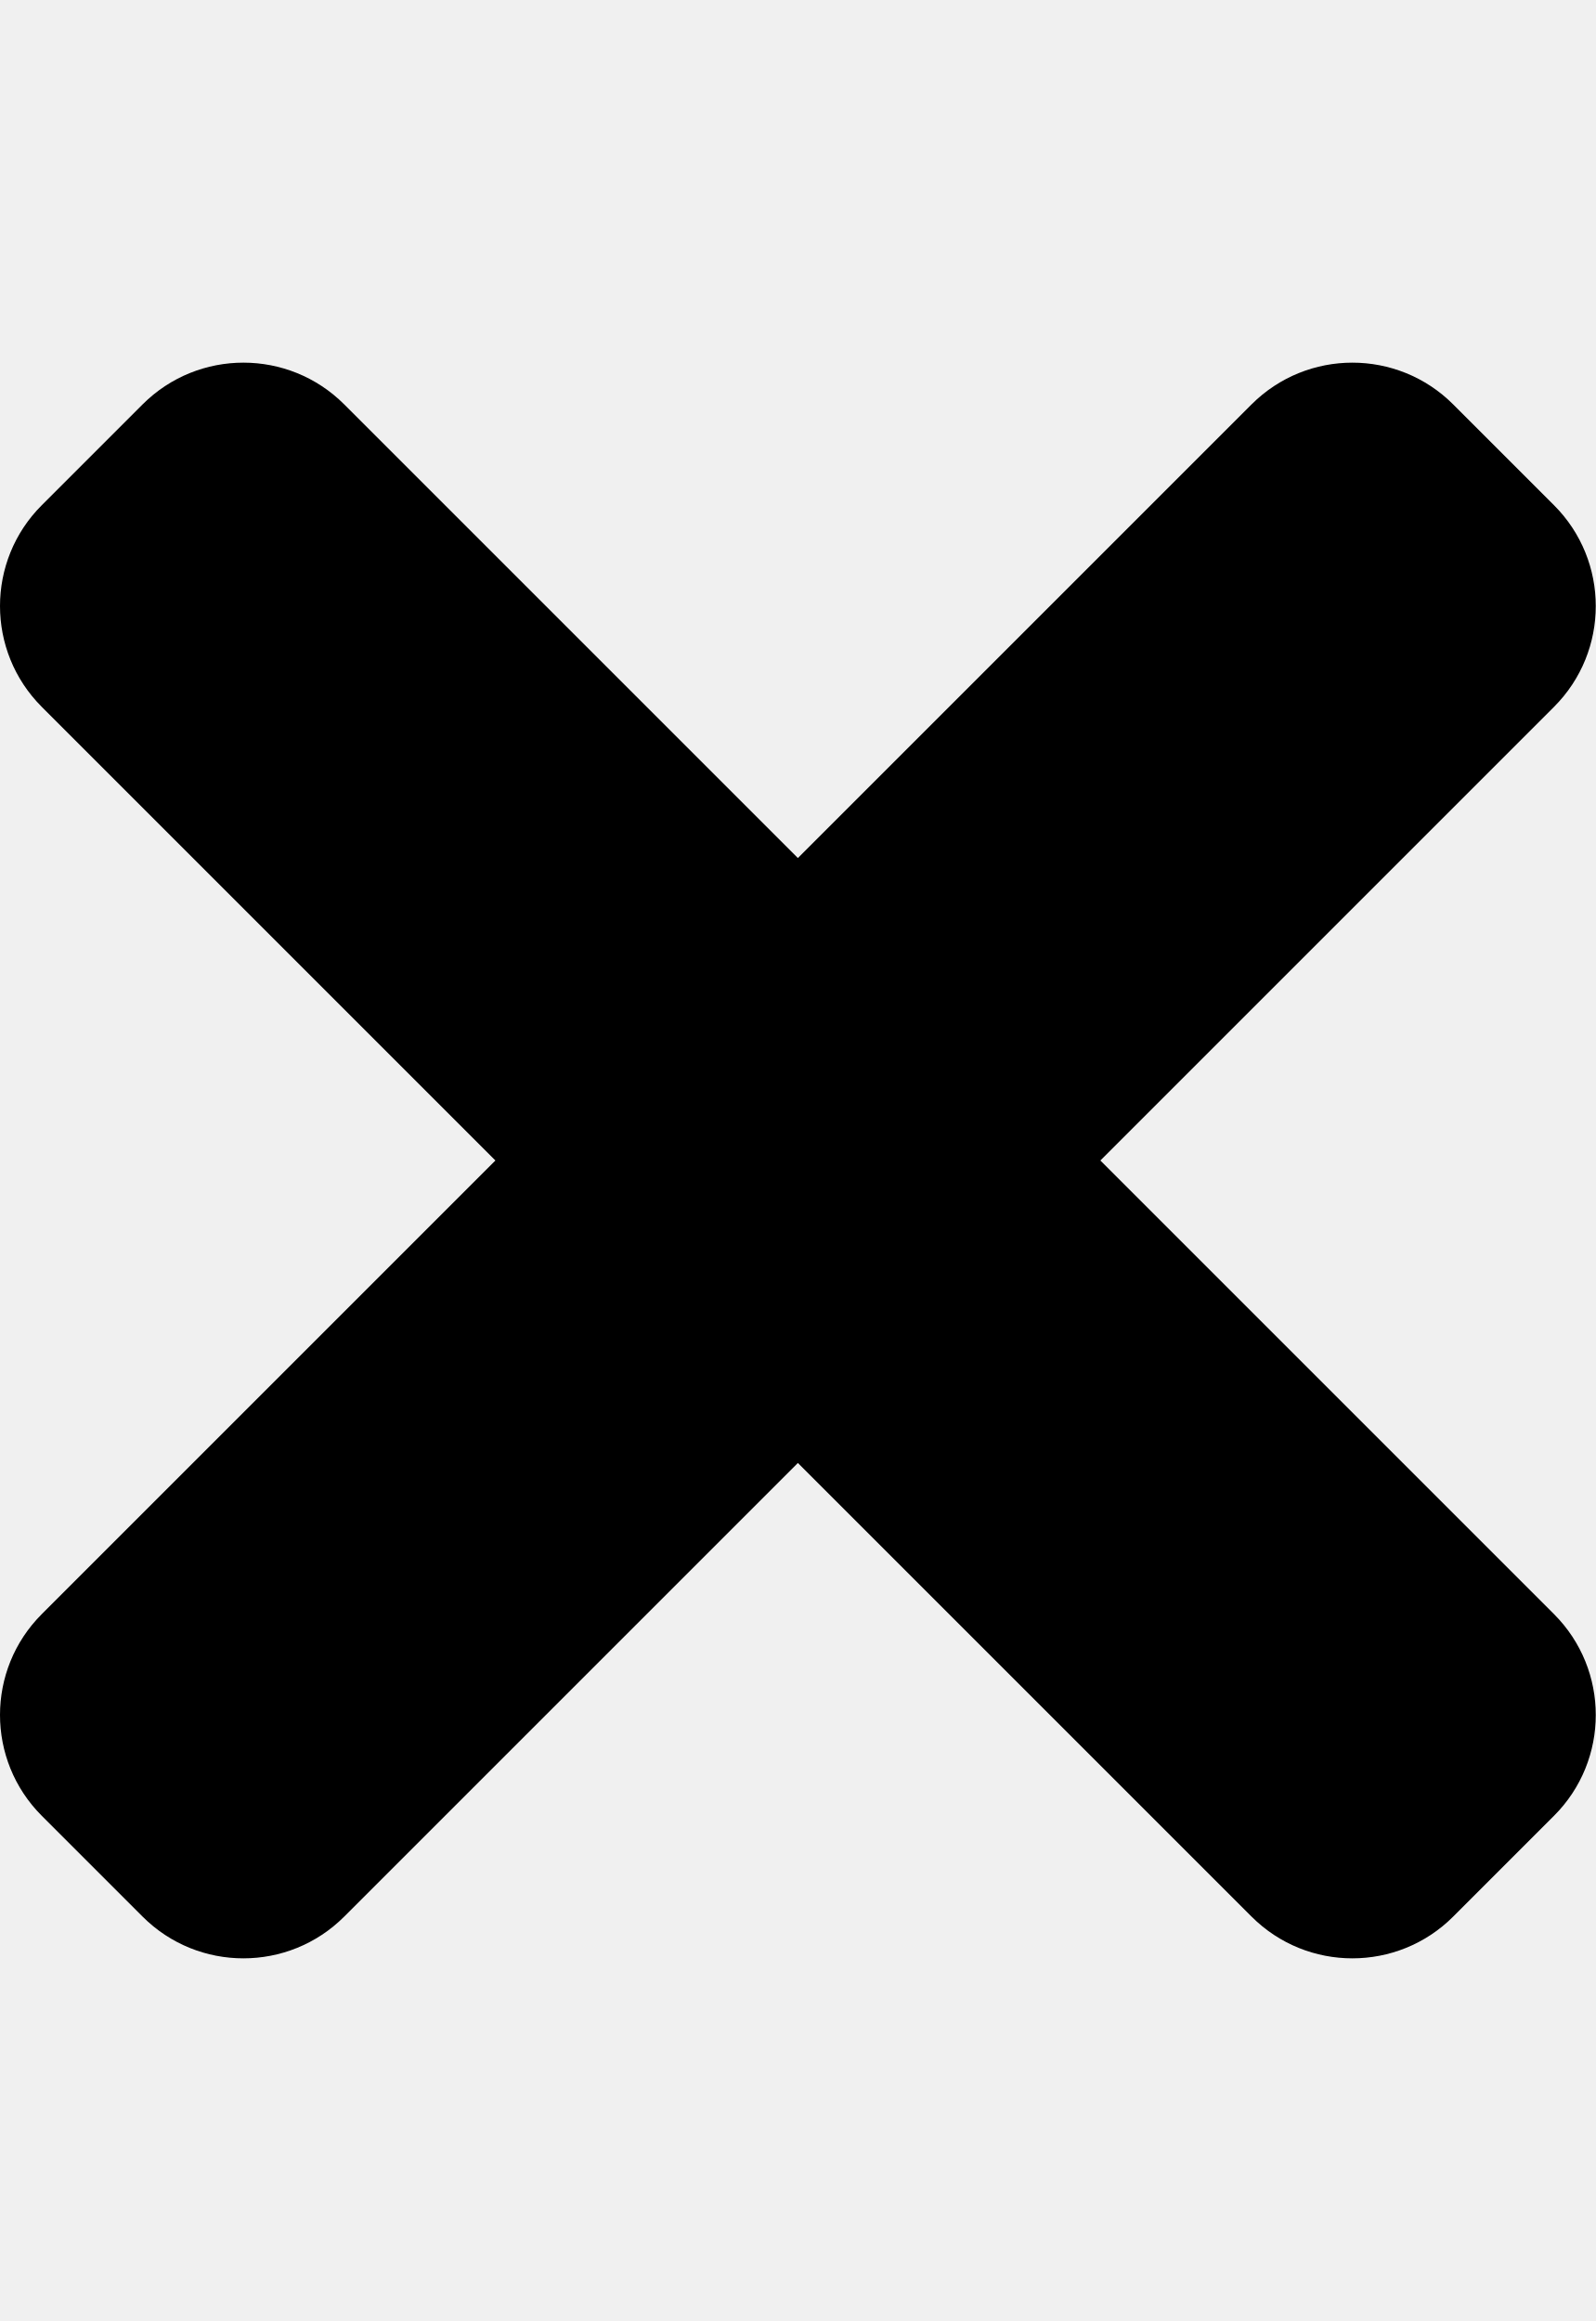
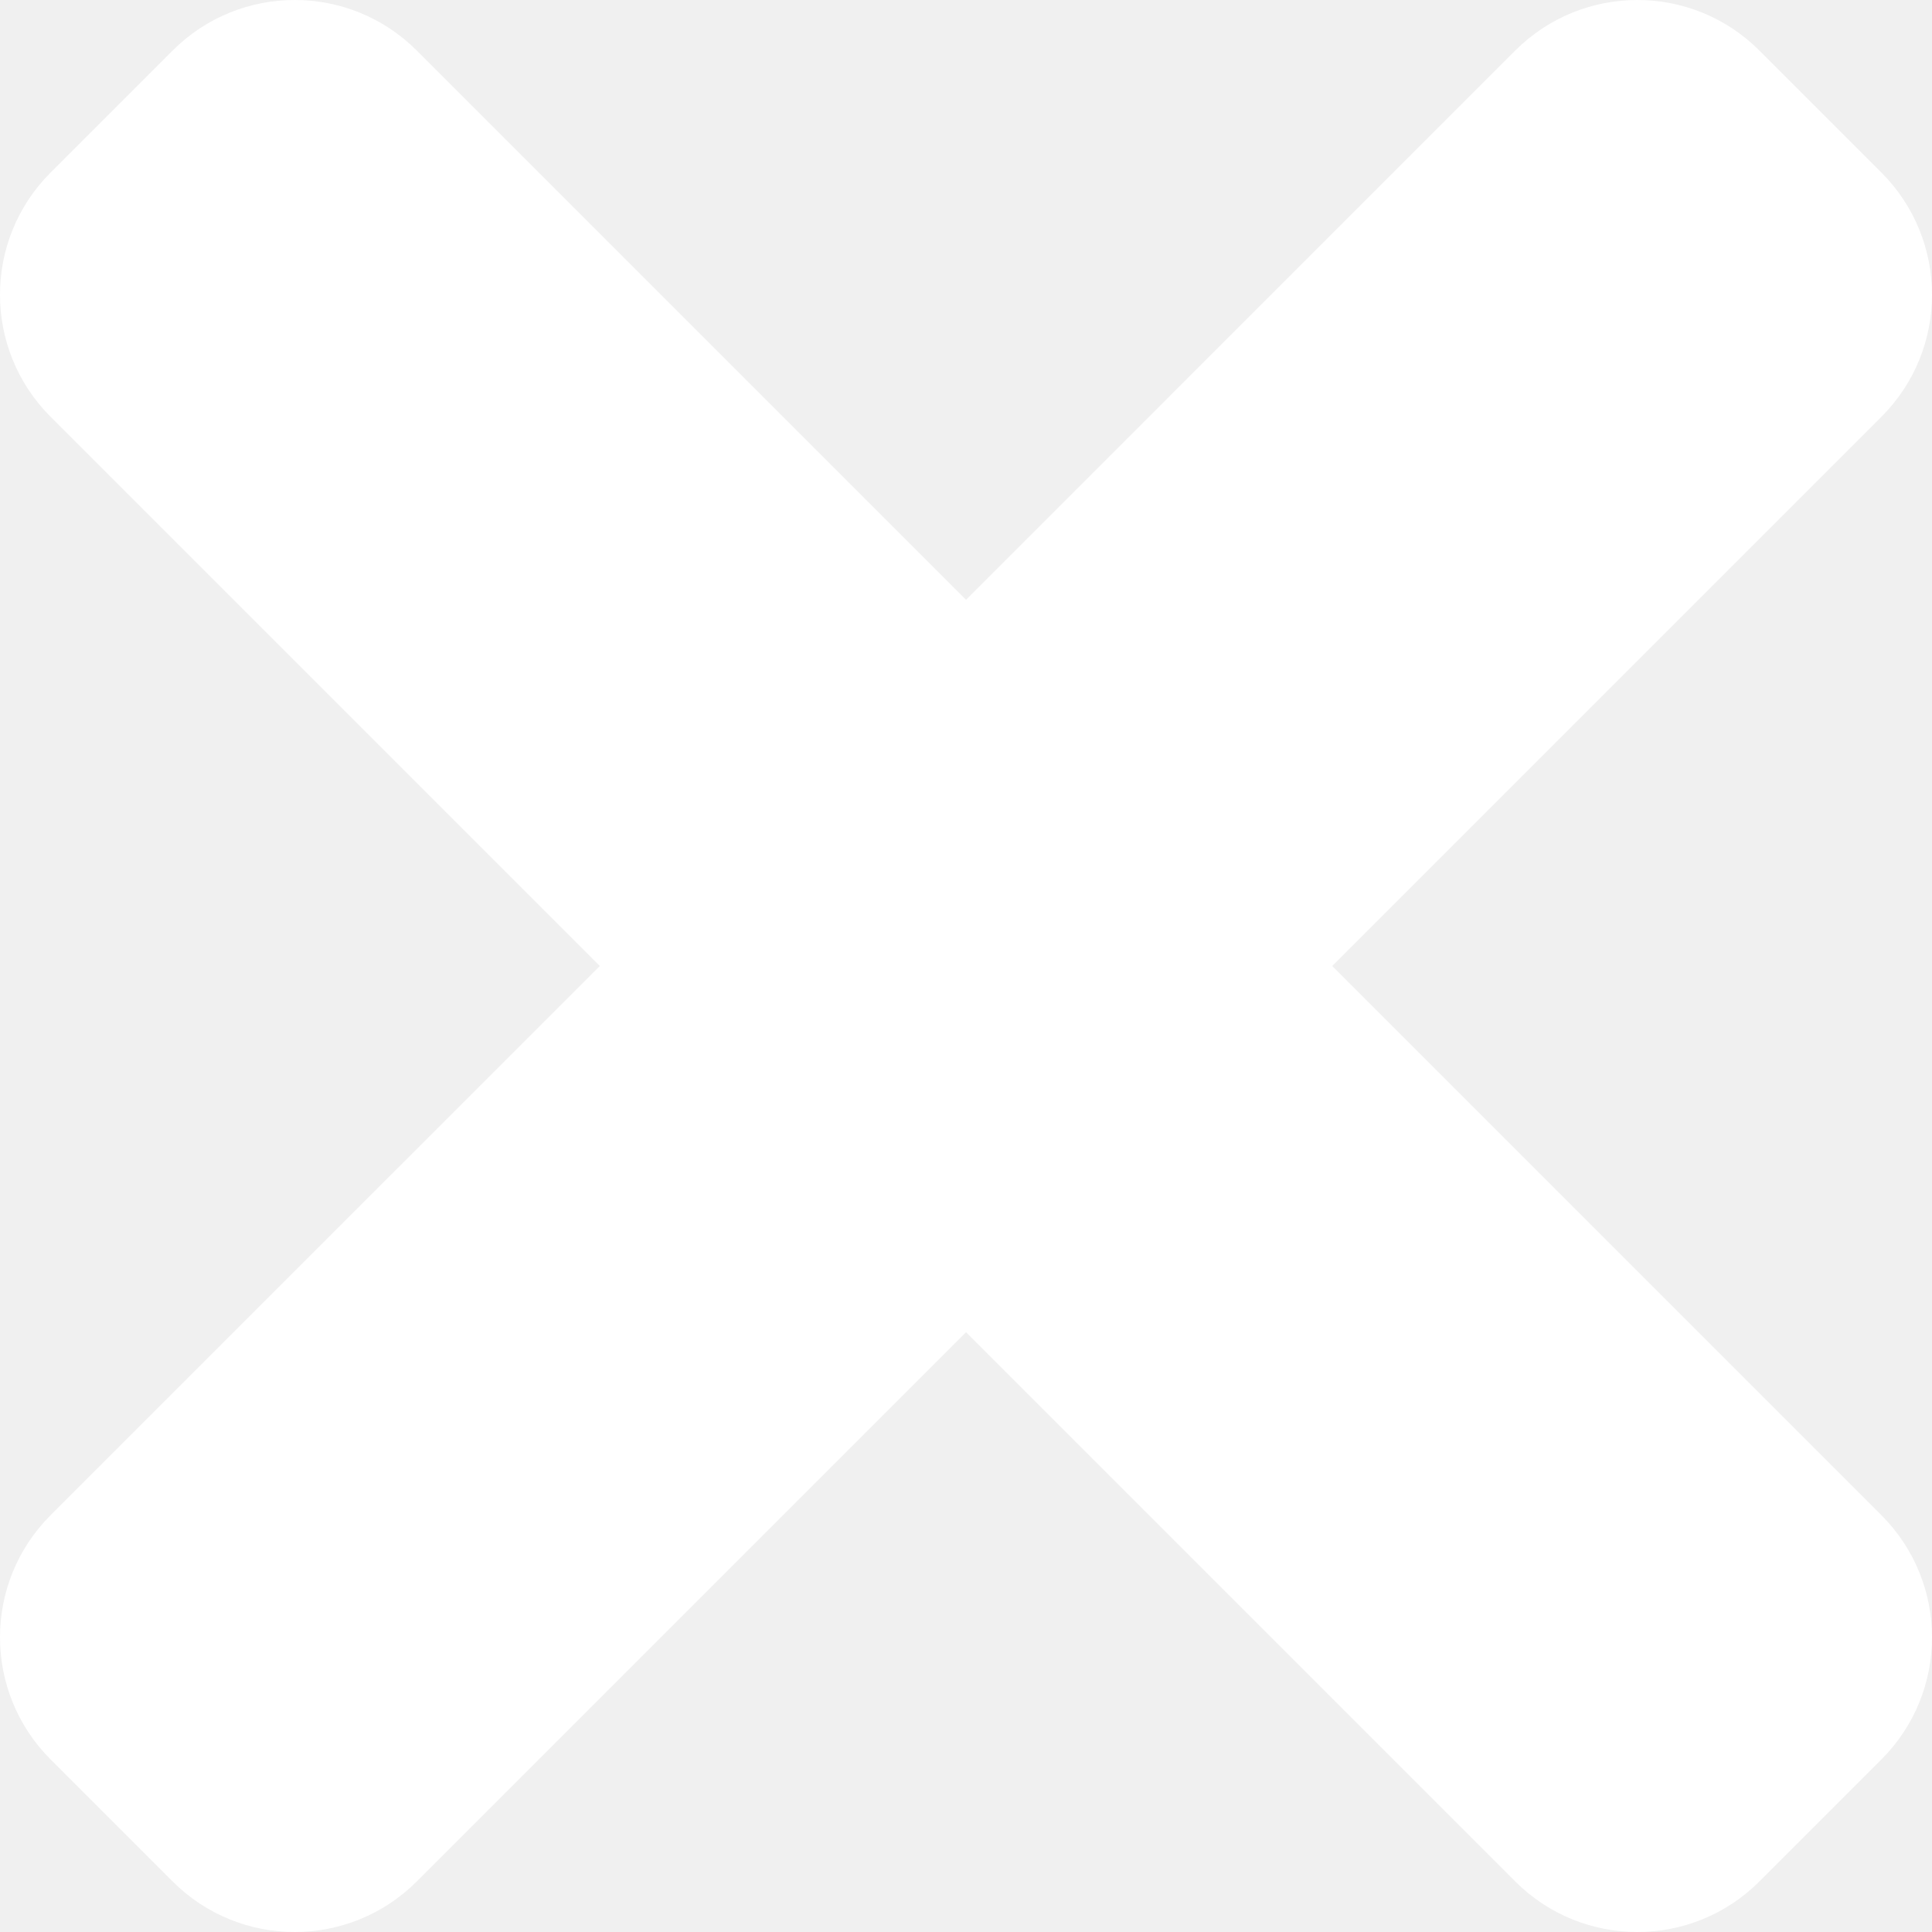
- <svg xmlns="http://www.w3.org/2000/svg" aria-hidden="true" focusable="false" data-prefix="fas" data-icon="times" class="svg-inline--fa fa-times fa-w-11" role="img" viewBox="0 0 352 512">
-   <path fill="currentColor" d="M242.72 256l100.07-100.07c12.28-12.28 12.28-32.19 0-44.48l-22.24-22.24c-12.28-12.28-32.19-12.28-44.48 0L176 189.28 75.93 89.21c-12.28-12.28-32.19-12.28-44.48 0L9.21 111.45c-12.28 12.28-12.28 32.19 0 44.48L109.28 256 9.21 356.07c-12.28 12.28-12.28 32.19 0 44.48l22.24 22.24c12.28 12.28 32.2 12.28 44.48 0L176 322.72l100.07 100.07c12.28 12.28 32.2 12.28 44.48 0l22.24-22.24c12.28-12.28 12.28-32.19 0-44.48L242.72 256z" />
+ <svg xmlns="http://www.w3.org/2000/svg" width="352" height="352" viewBox="0 0 352 352" fill="none">
+   <path d="M242.72 176L342.79 75.93C355.07 63.65 355.07 43.74 342.79 31.45L320.55 9.21C308.27 -3.07 288.36 -3.07 276.07 9.21L176 109.28L75.93 9.21C63.65 -3.07 43.74 -3.07 31.45 9.21L9.21 31.45C-3.07 43.73 -3.07 63.64 9.21 75.93L109.28 176L9.21 276.07C-3.07 288.35 -3.07 308.26 9.21 320.55L31.45 342.79C43.73 355.07 63.65 355.07 75.93 342.79L176 242.72L276.07 342.79C288.35 355.07 308.27 355.07 320.55 342.79L342.79 320.55C355.07 308.27 355.07 288.36 342.79 276.07L242.72 176Z" fill="white" />
</svg>
